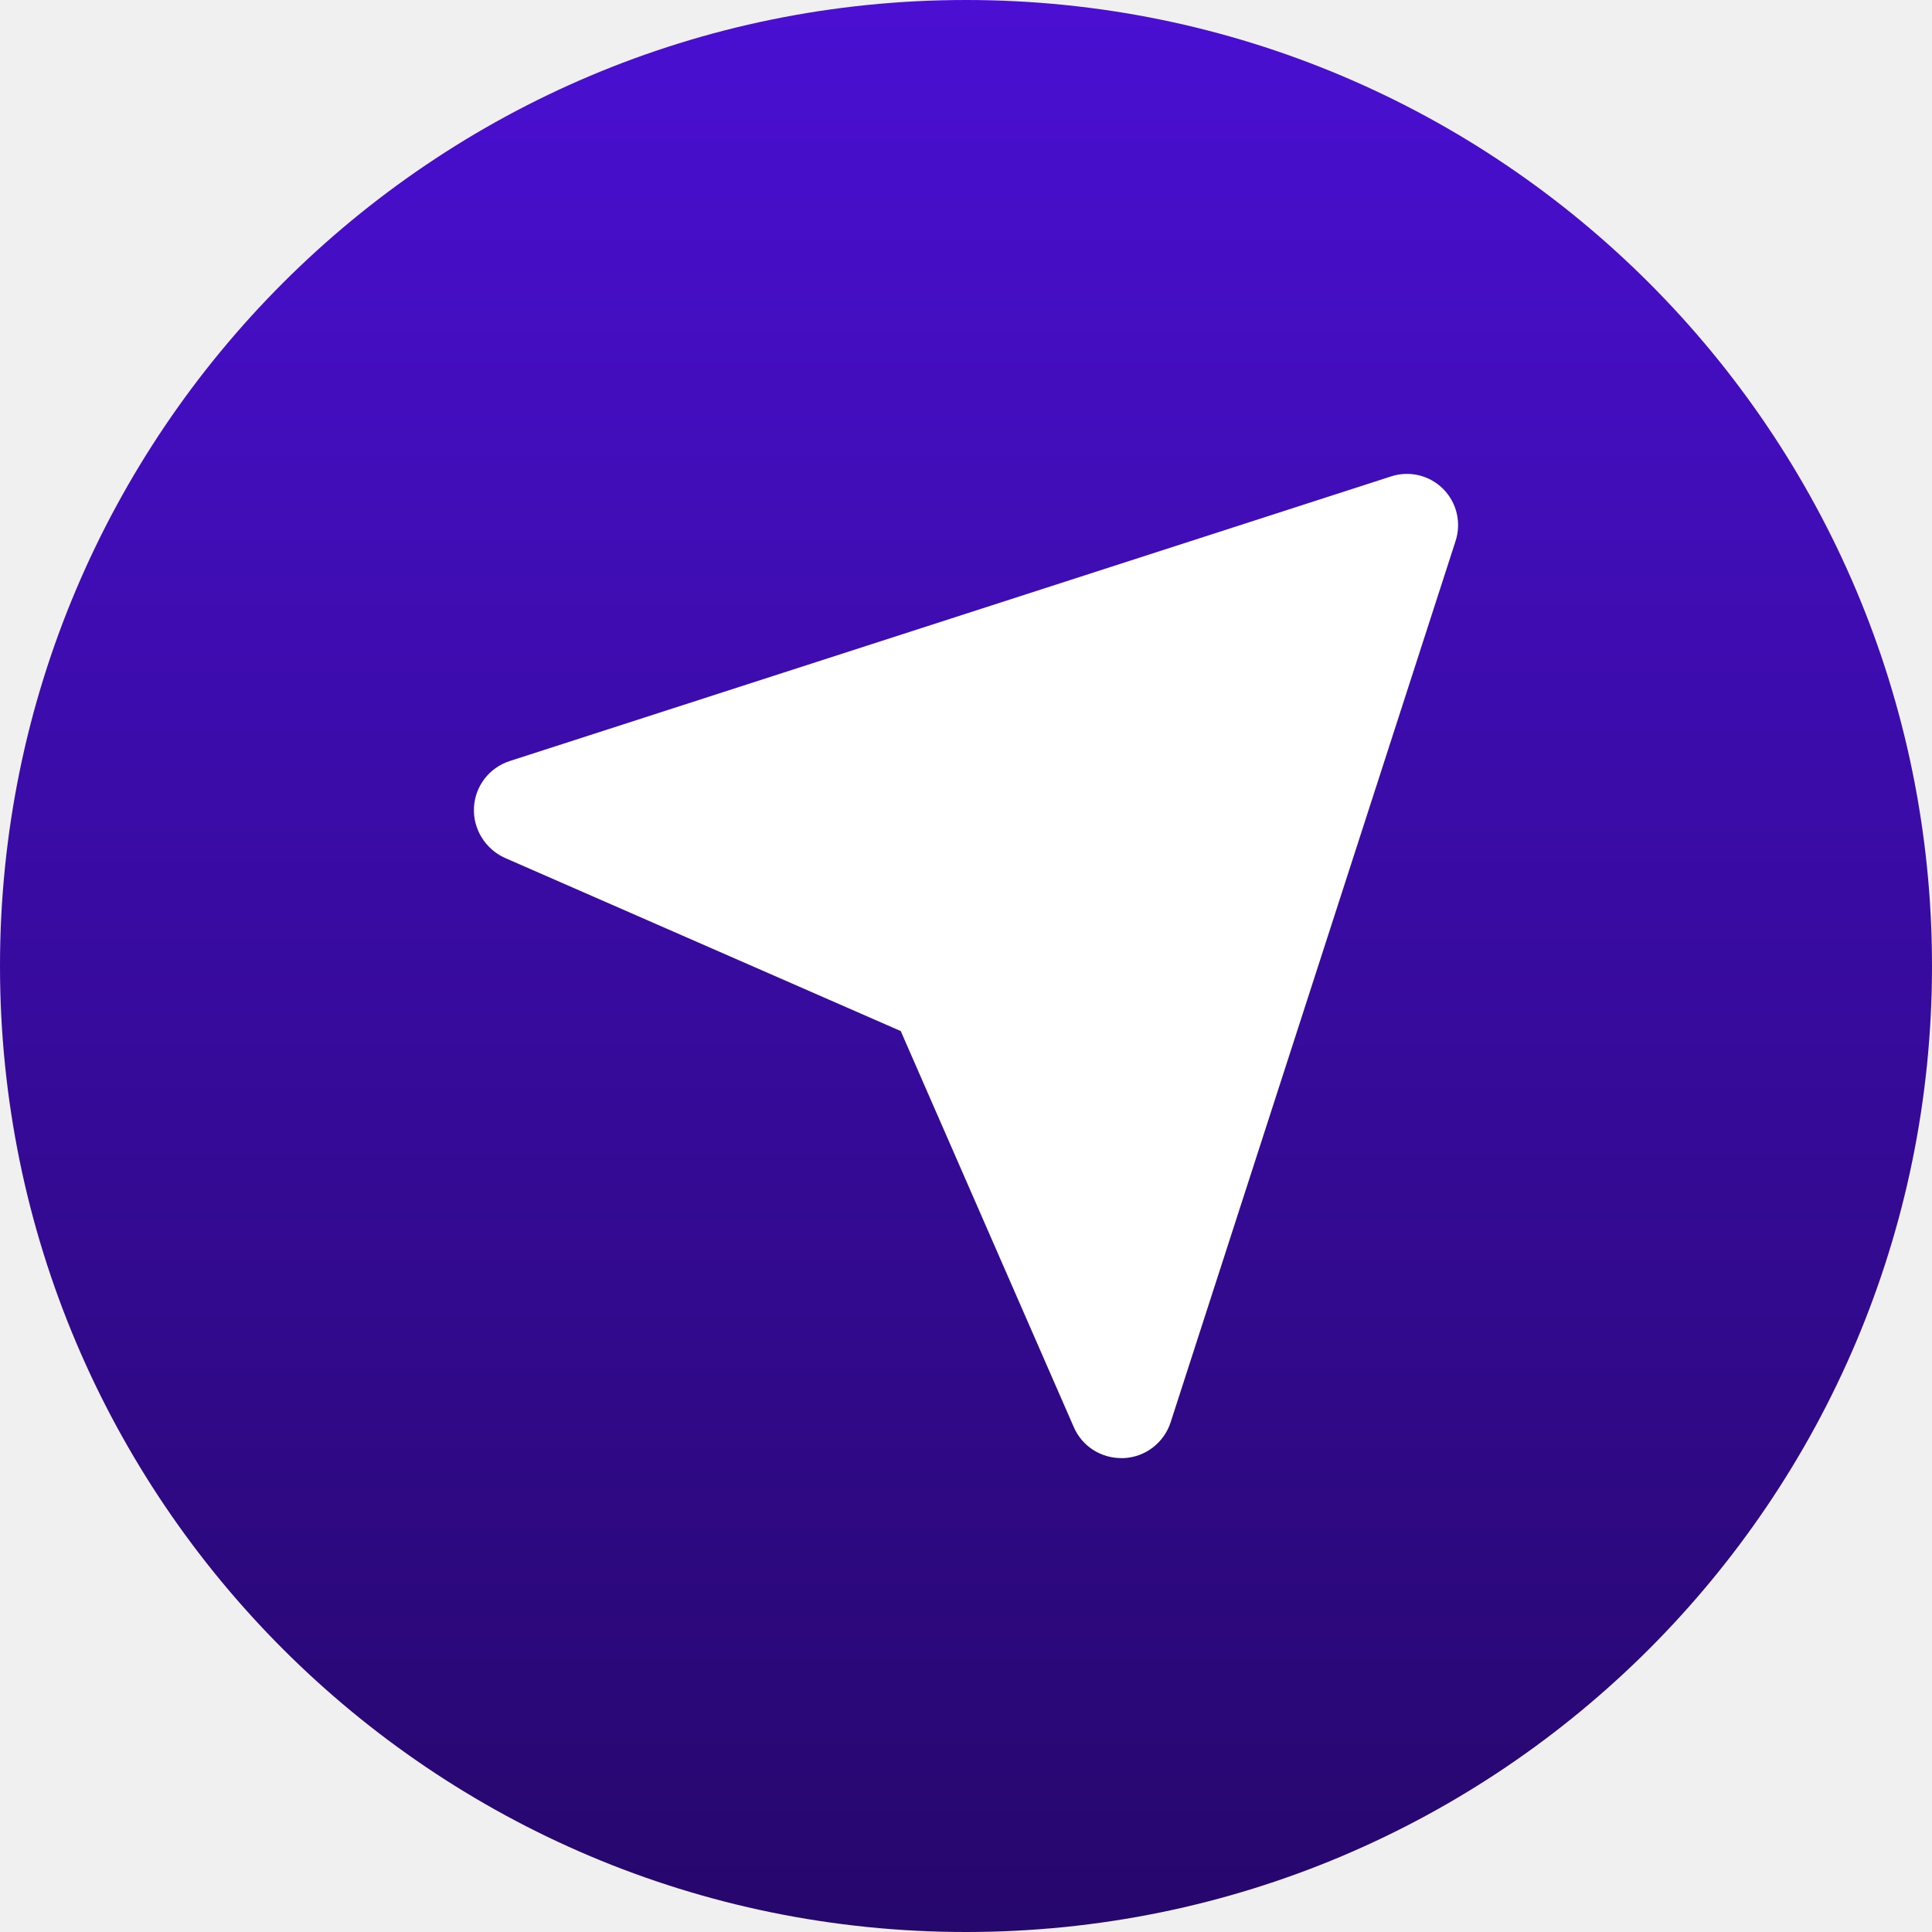
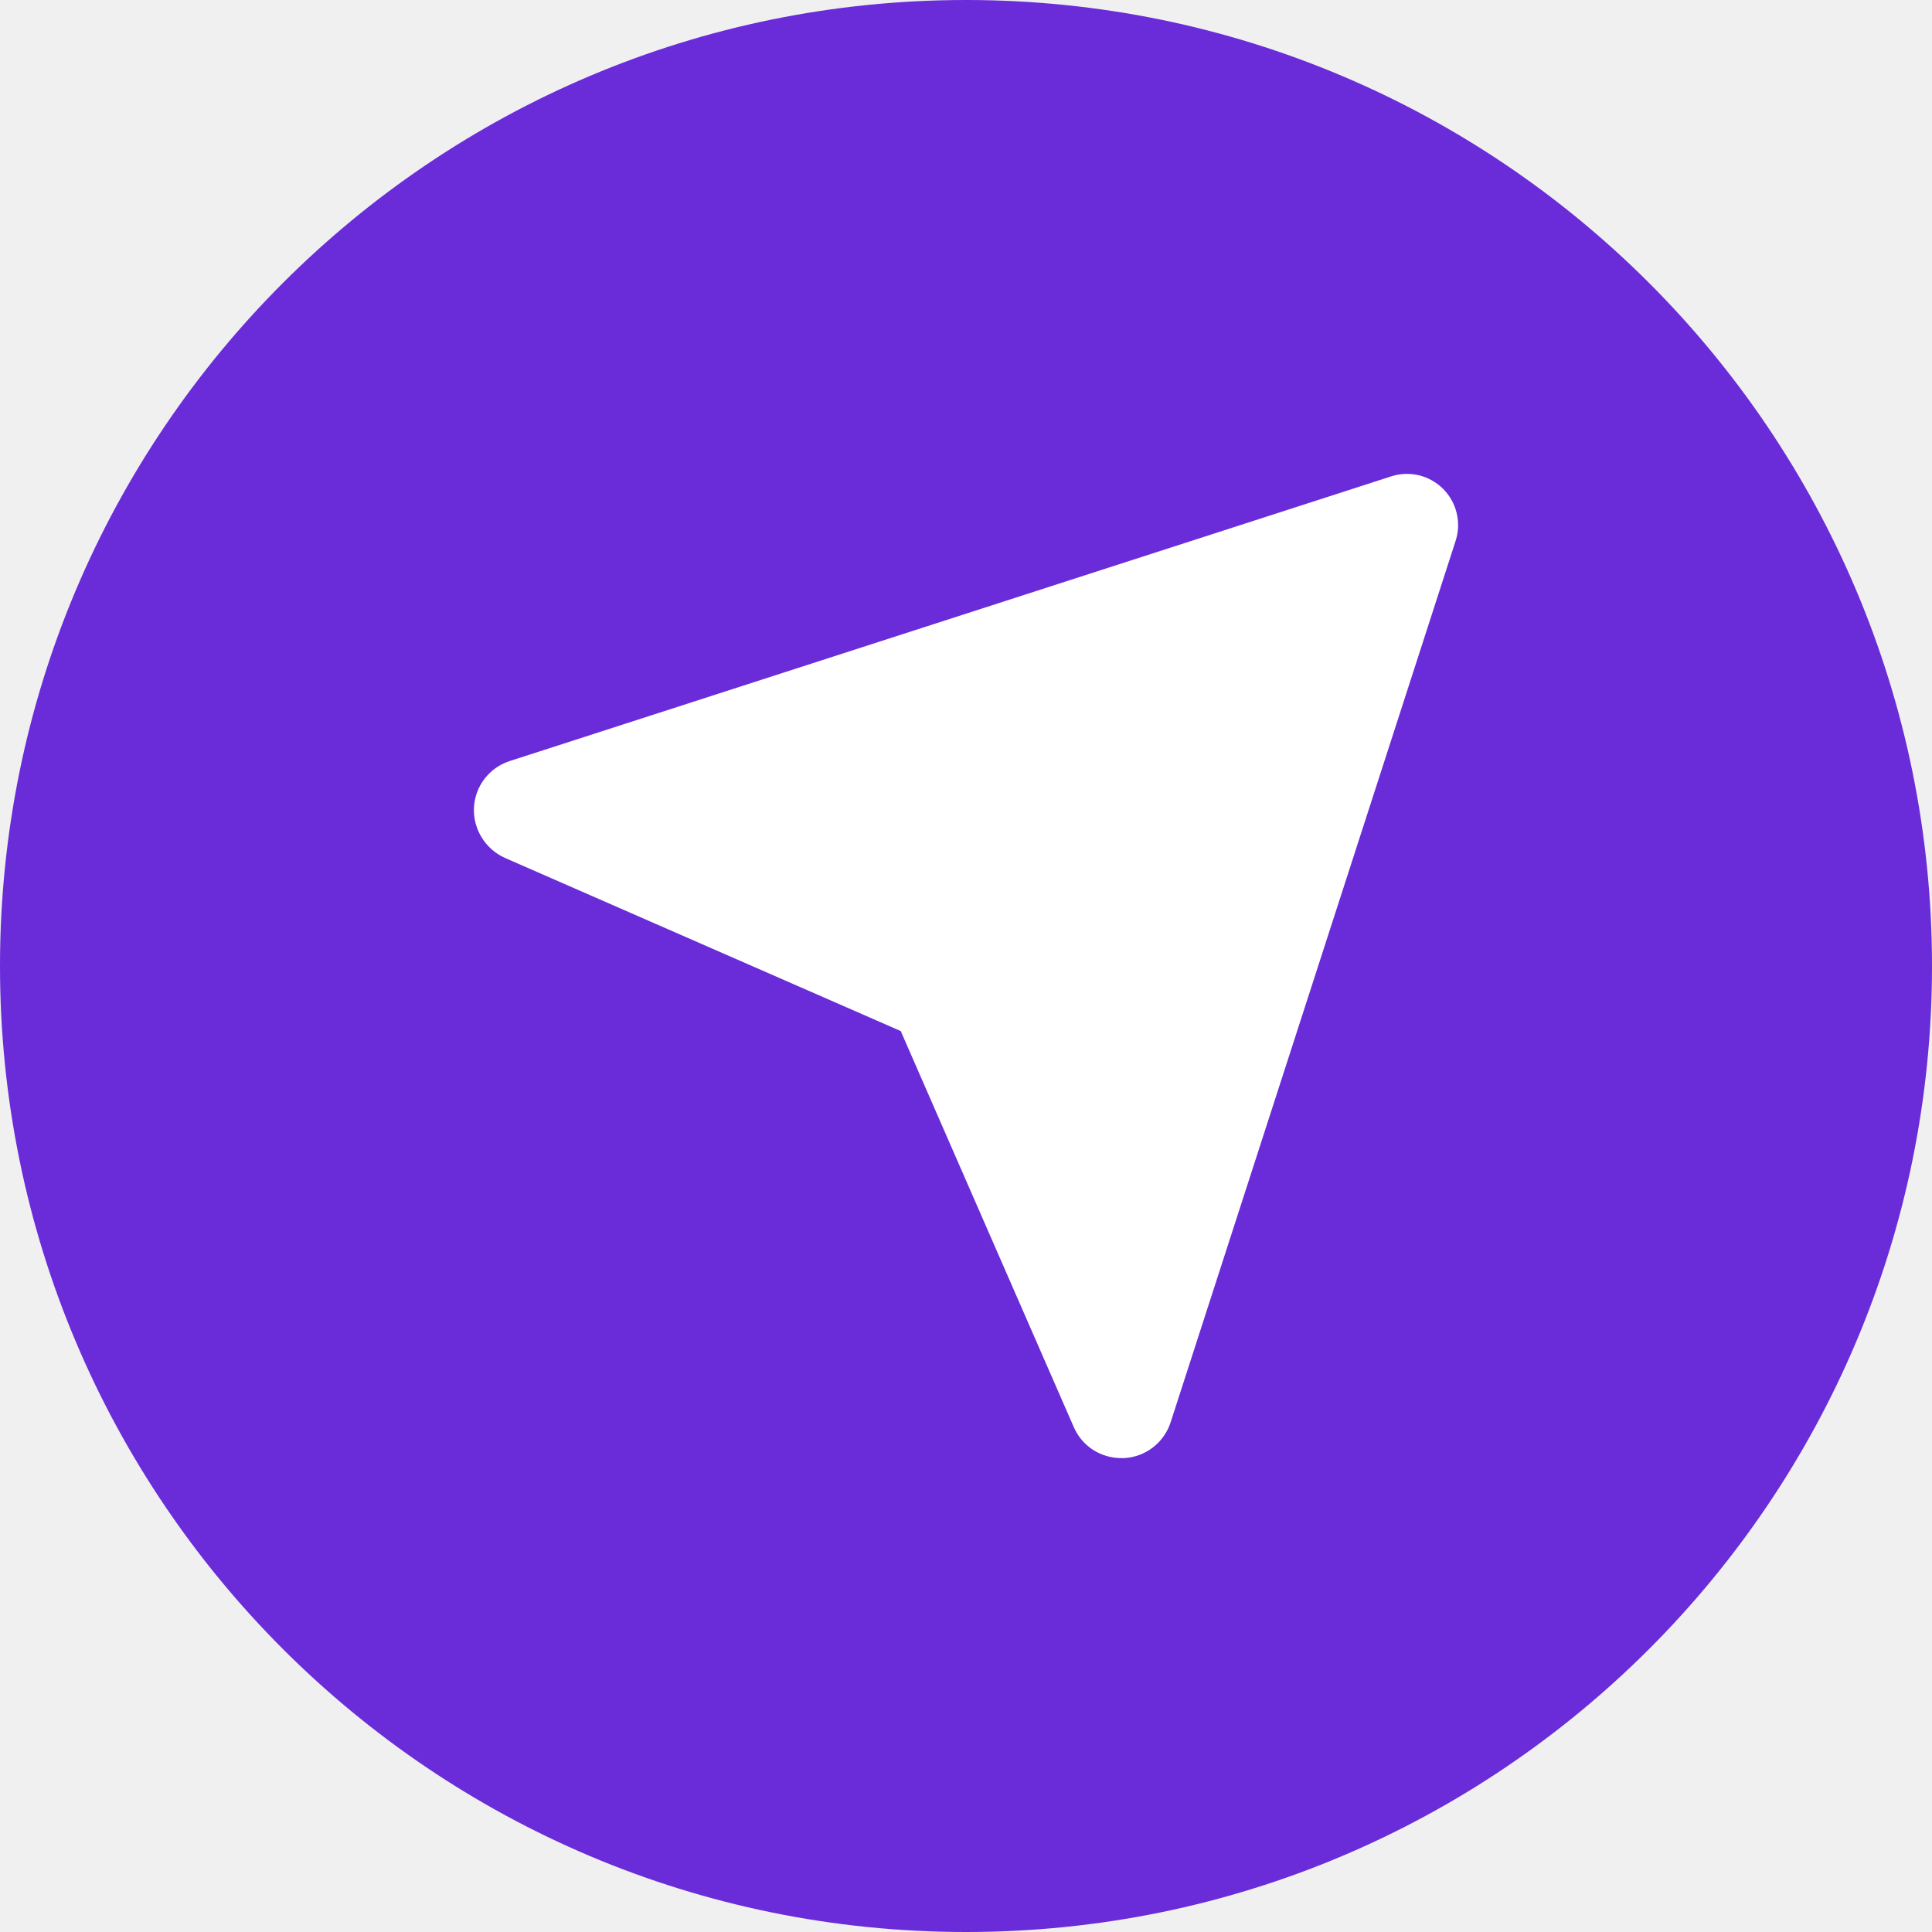
<svg xmlns="http://www.w3.org/2000/svg" preserveAspectRatio="none" overflow="visible" style="display: block;" width="53" height="53" viewBox="0 0 53 53" fill="none">
  <g id="boxicons:send-filled">
-     <rect width="53" height="53" rx="26.5" fill="url(#paint0_linear_0_84)" />
+     <rect width="53" height="53" rx="26.5" fill="#6A2BD9" />
    <path id="Vector" d="M13.854 23.536L24.71 28.285L29.456 39.147C29.683 39.673 30.195 40 30.763 40H30.834C31.121 39.985 31.398 39.884 31.626 39.708C31.854 39.533 32.024 39.293 32.113 39.019L39.928 14.849C40.01 14.602 40.022 14.336 39.962 14.082C39.903 13.828 39.773 13.596 39.589 13.411C39.404 13.227 39.172 13.097 38.918 13.037C38.664 12.978 38.399 12.99 38.152 13.072L13.982 20.878C13.414 21.062 13.03 21.574 13.002 22.157C12.973 22.74 13.314 23.295 13.854 23.536Z" fill="white" />
  </g>
-   <defs>
-     <linearGradient id="paint0_linear_0_84" x1="26.5" y1="0" x2="26.5" y2="53" gradientUnits="userSpaceOnUse">
-       <stop stop-color="#4A0FD2" />
-       <stop offset="1" stop-color="#26076C" />
-     </linearGradient>
-   </defs>
</svg>
